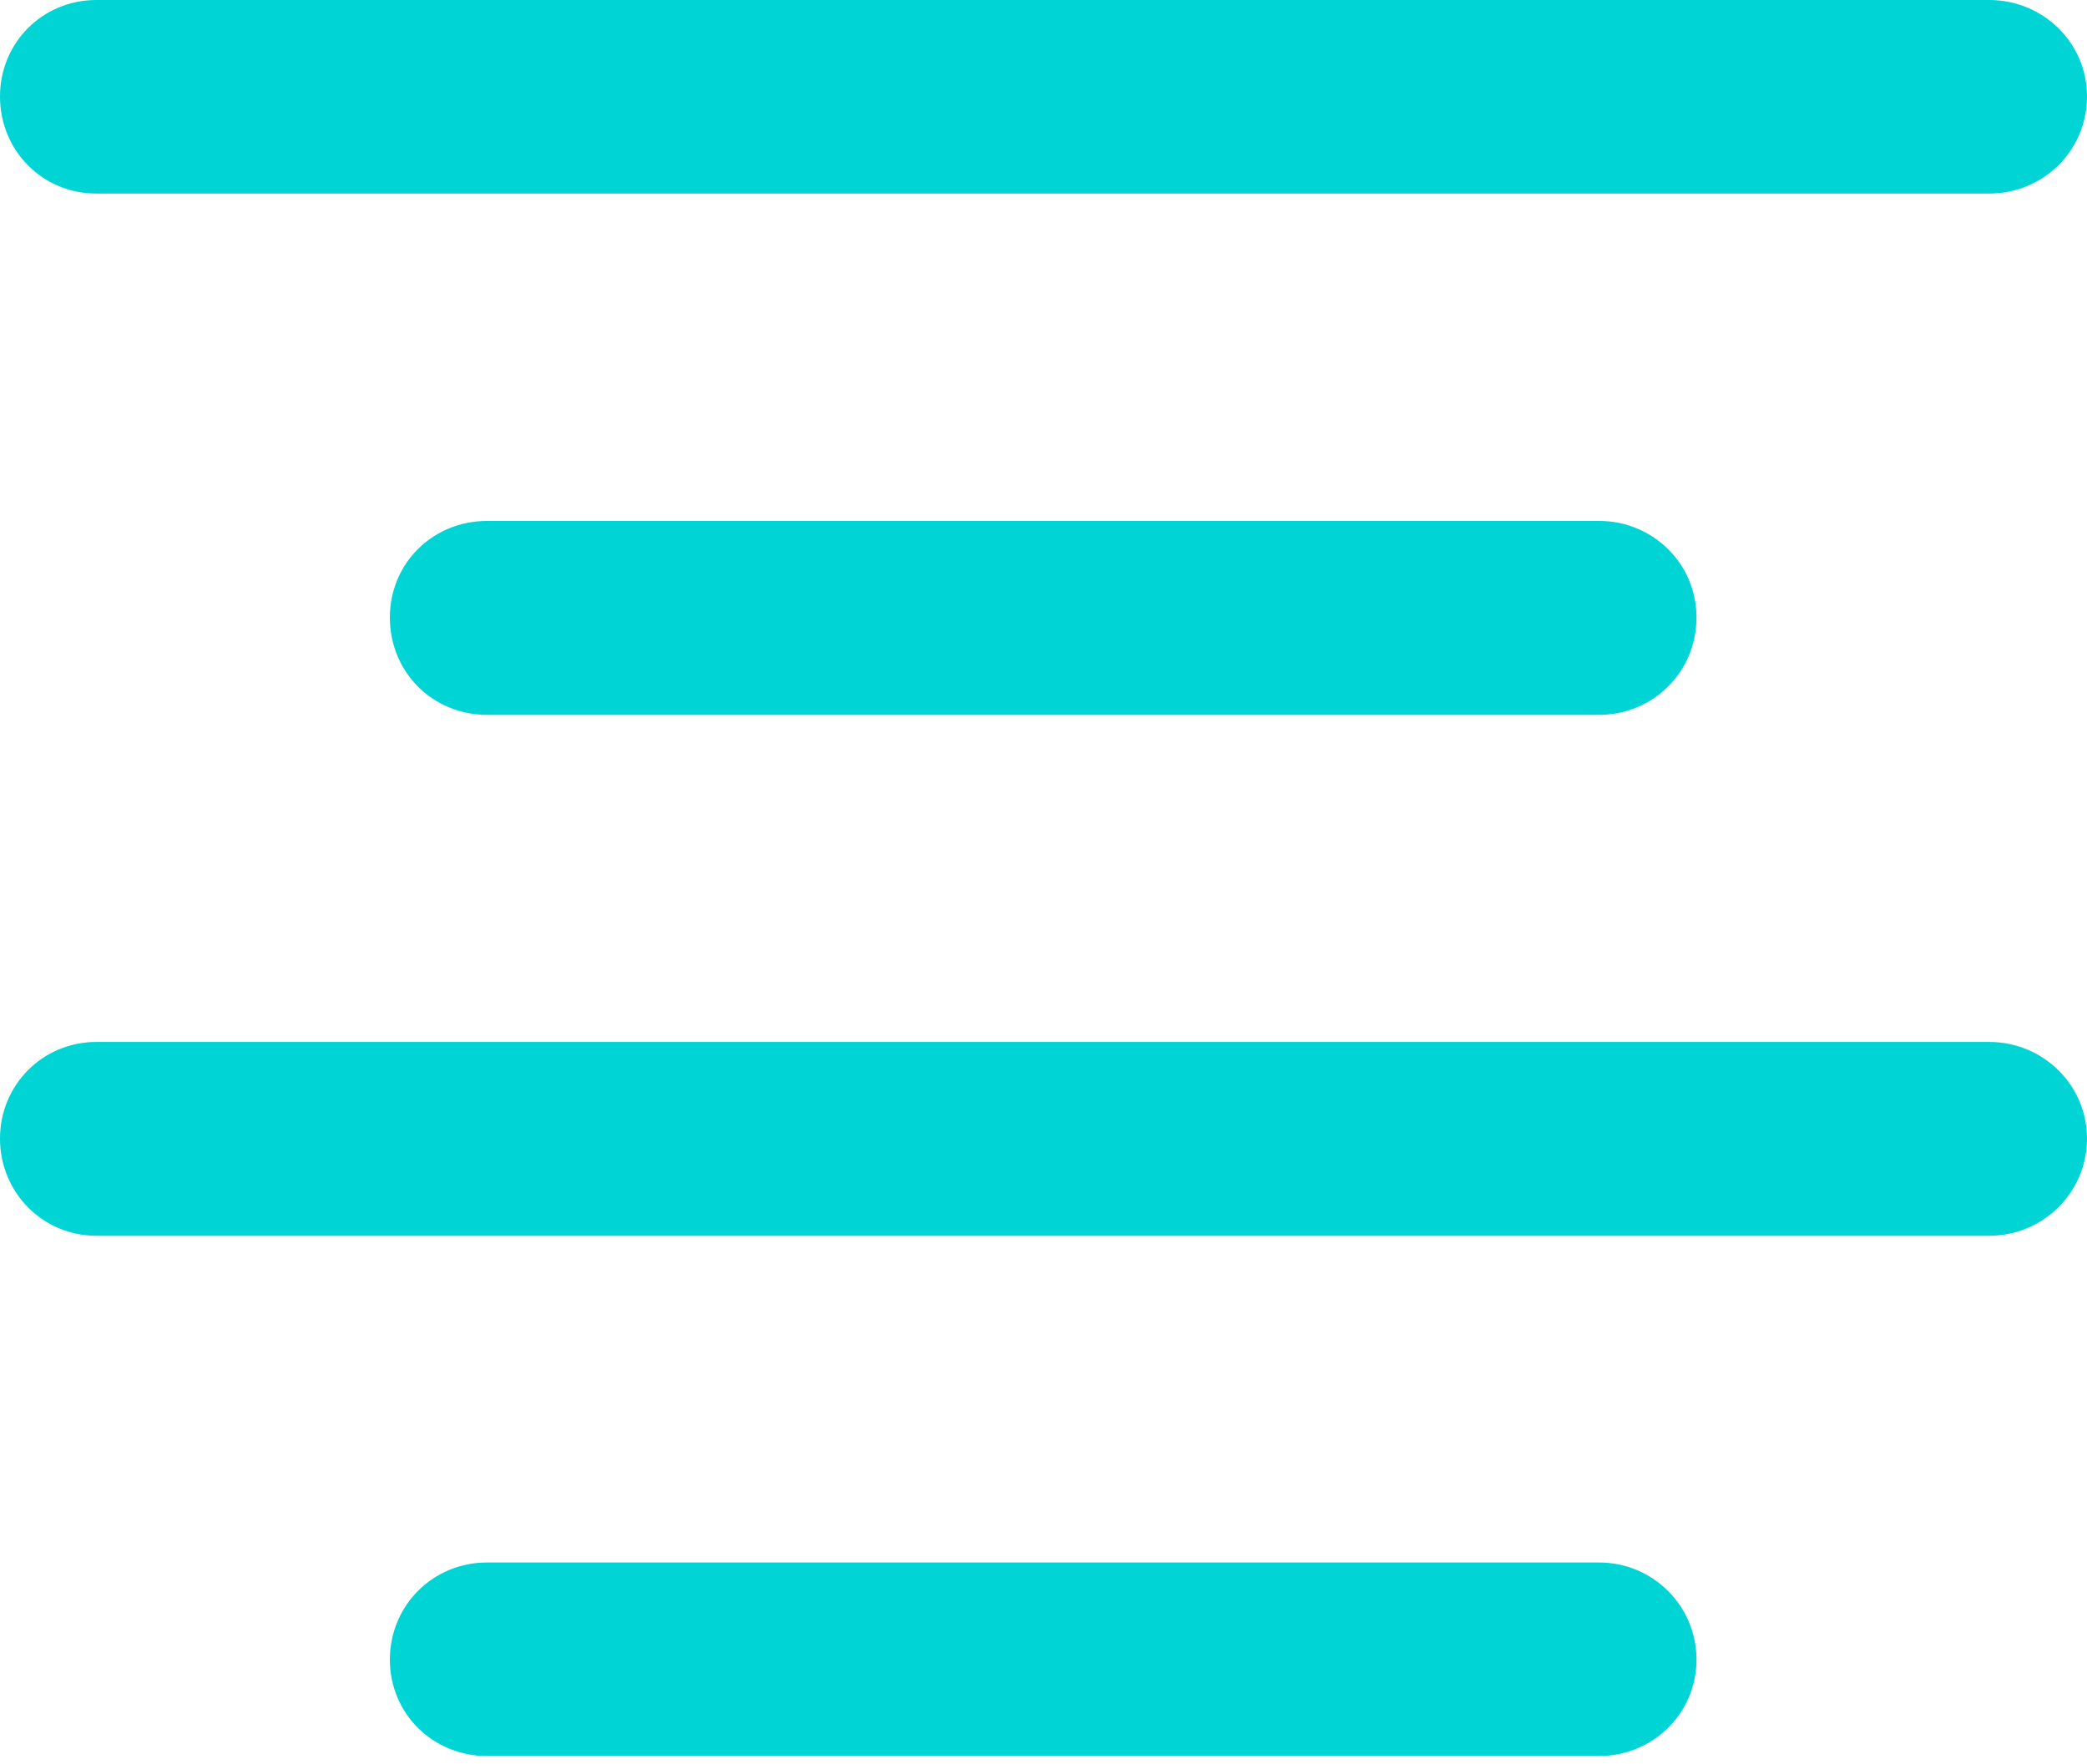
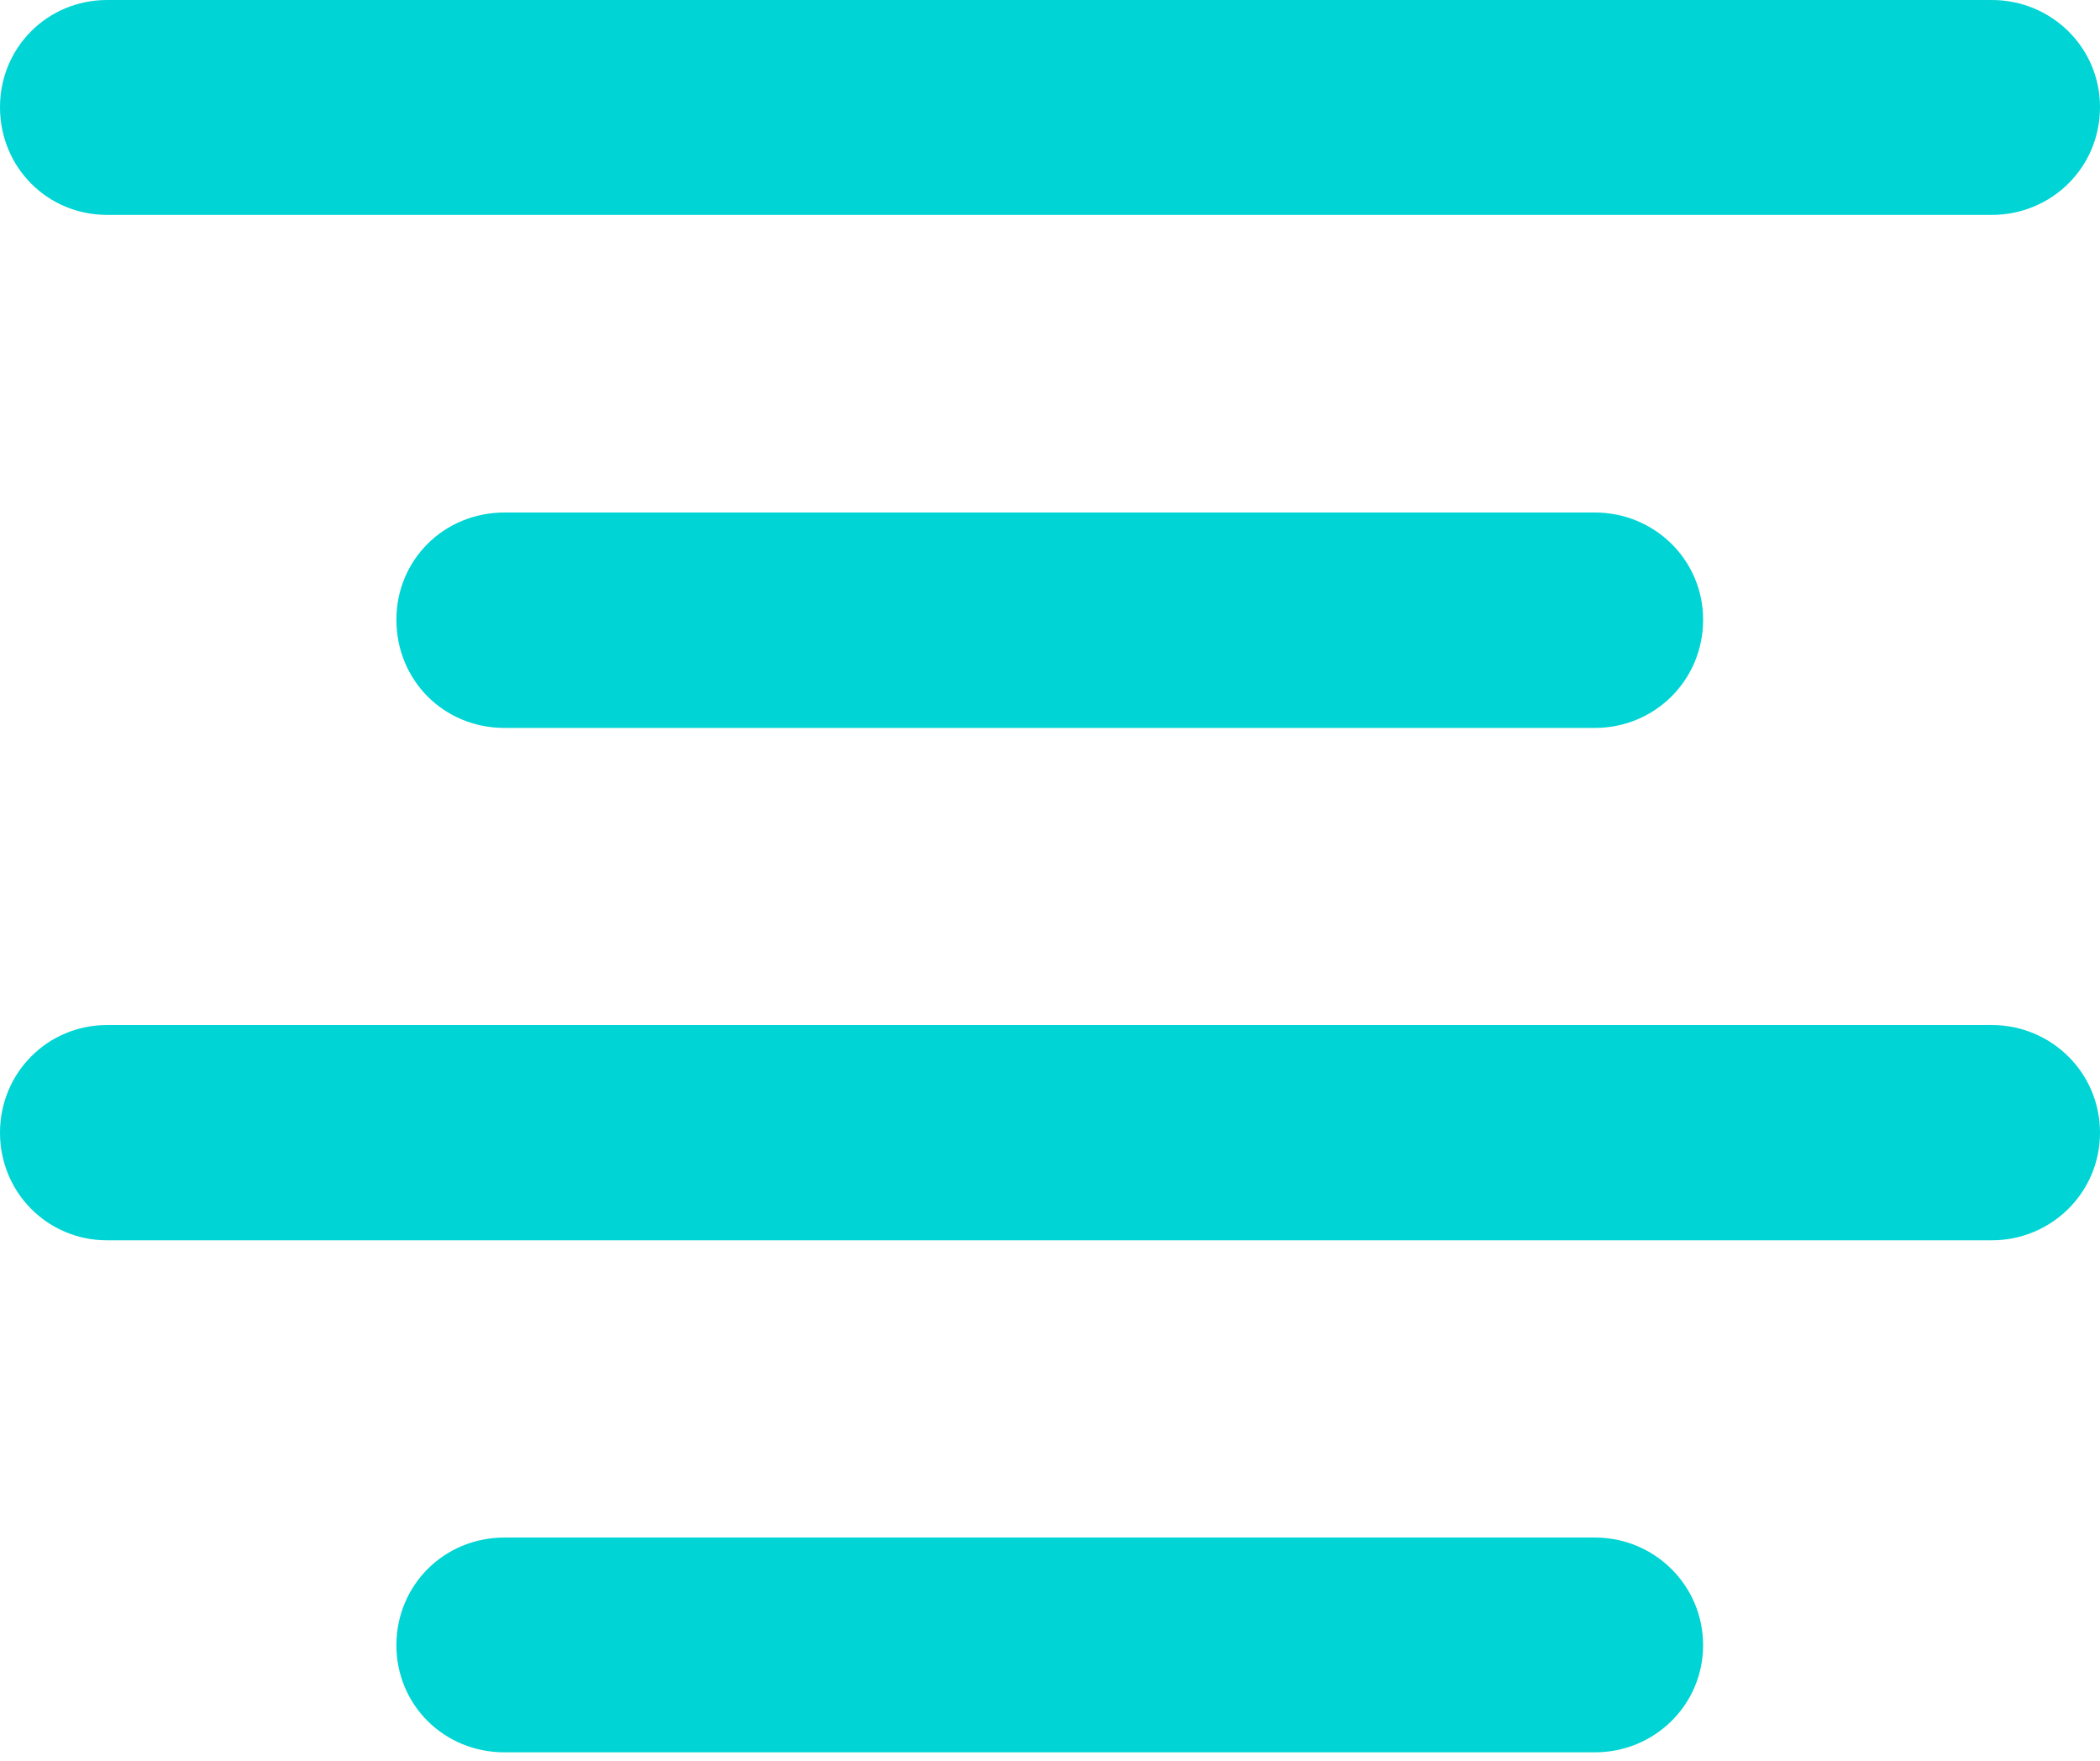
- <svg xmlns="http://www.w3.org/2000/svg" version="1.1" width="16.391" height="13.851">
+ <svg xmlns="http://www.w3.org/2000/svg" version="1.1" width="16.762" height="14.047">
  <g>
-     <rect height="13.851" opacity="0" width="16.391" x="0" y="0" />
-     <path d="M0.757 1.52L15.623 1.52C16.045 1.52 16.391 1.185 16.391 0.757C16.391 0.335 16.045 0 15.623 0L0.757 0C0.335 0 0 0.335 0 0.757C0 1.185 0.335 1.52 0.757 1.52ZM3.827 5.614L12.558 5.614C12.981 5.614 13.324 5.279 13.324 4.849C13.324 4.426 12.981 4.091 12.558 4.091L3.827 4.091C3.397 4.091 3.062 4.426 3.062 4.849C3.062 5.279 3.397 5.614 3.827 5.614ZM0.757 9.705L15.623 9.705C16.045 9.705 16.391 9.365 16.391 8.942C16.391 8.52 16.045 8.183 15.623 8.183L0.757 8.183C0.335 8.183 0 8.52 0 8.942C0 9.365 0.335 9.705 0.757 9.705ZM3.827 13.791L12.558 13.791C12.981 13.791 13.324 13.456 13.324 13.034C13.324 12.611 12.981 12.271 12.558 12.271L3.827 12.271C3.397 12.271 3.062 12.611 3.062 13.034C3.062 13.456 3.397 13.791 3.827 13.791Z" fill="#00d4d4" />
+     <rect height="14.047" opacity="0" width="16.762" x="0" y="0" />
+     <path d="M0.855 1.715L15.898 1.715C16.375 1.715 16.762 1.336 16.762 0.855C16.762 0.379 16.375 0 15.898 0L0.855 0C0.379 0 0 0.379 0 0.855C0 1.336 0.379 1.715 0.855 1.715ZM4.027 5.809L12.73 5.809C13.207 5.809 13.594 5.43 13.594 4.945C13.594 4.469 13.207 4.09 12.73 4.09L4.027 4.09C3.543 4.09 3.164 4.469 3.164 4.945C3.164 5.43 3.543 5.809 4.027 5.809ZM0.855 9.898L15.898 9.898C16.375 9.898 16.762 9.516 16.762 9.039C16.762 8.562 16.375 8.18 15.898 8.18L0.855 8.18C0.379 8.18 0 8.562 0 9.039C0 9.516 0.379 9.898 0.855 9.898ZM4.027 13.984L12.73 13.984C13.207 13.984 13.594 13.605 13.594 13.129C13.594 12.652 13.207 12.27 12.73 12.27L4.027 12.27C3.543 12.27 3.164 12.652 3.164 13.129C3.164 13.605 3.543 13.984 4.027 13.984Z" fill="#00d4d4" />
  </g>
</svg>
